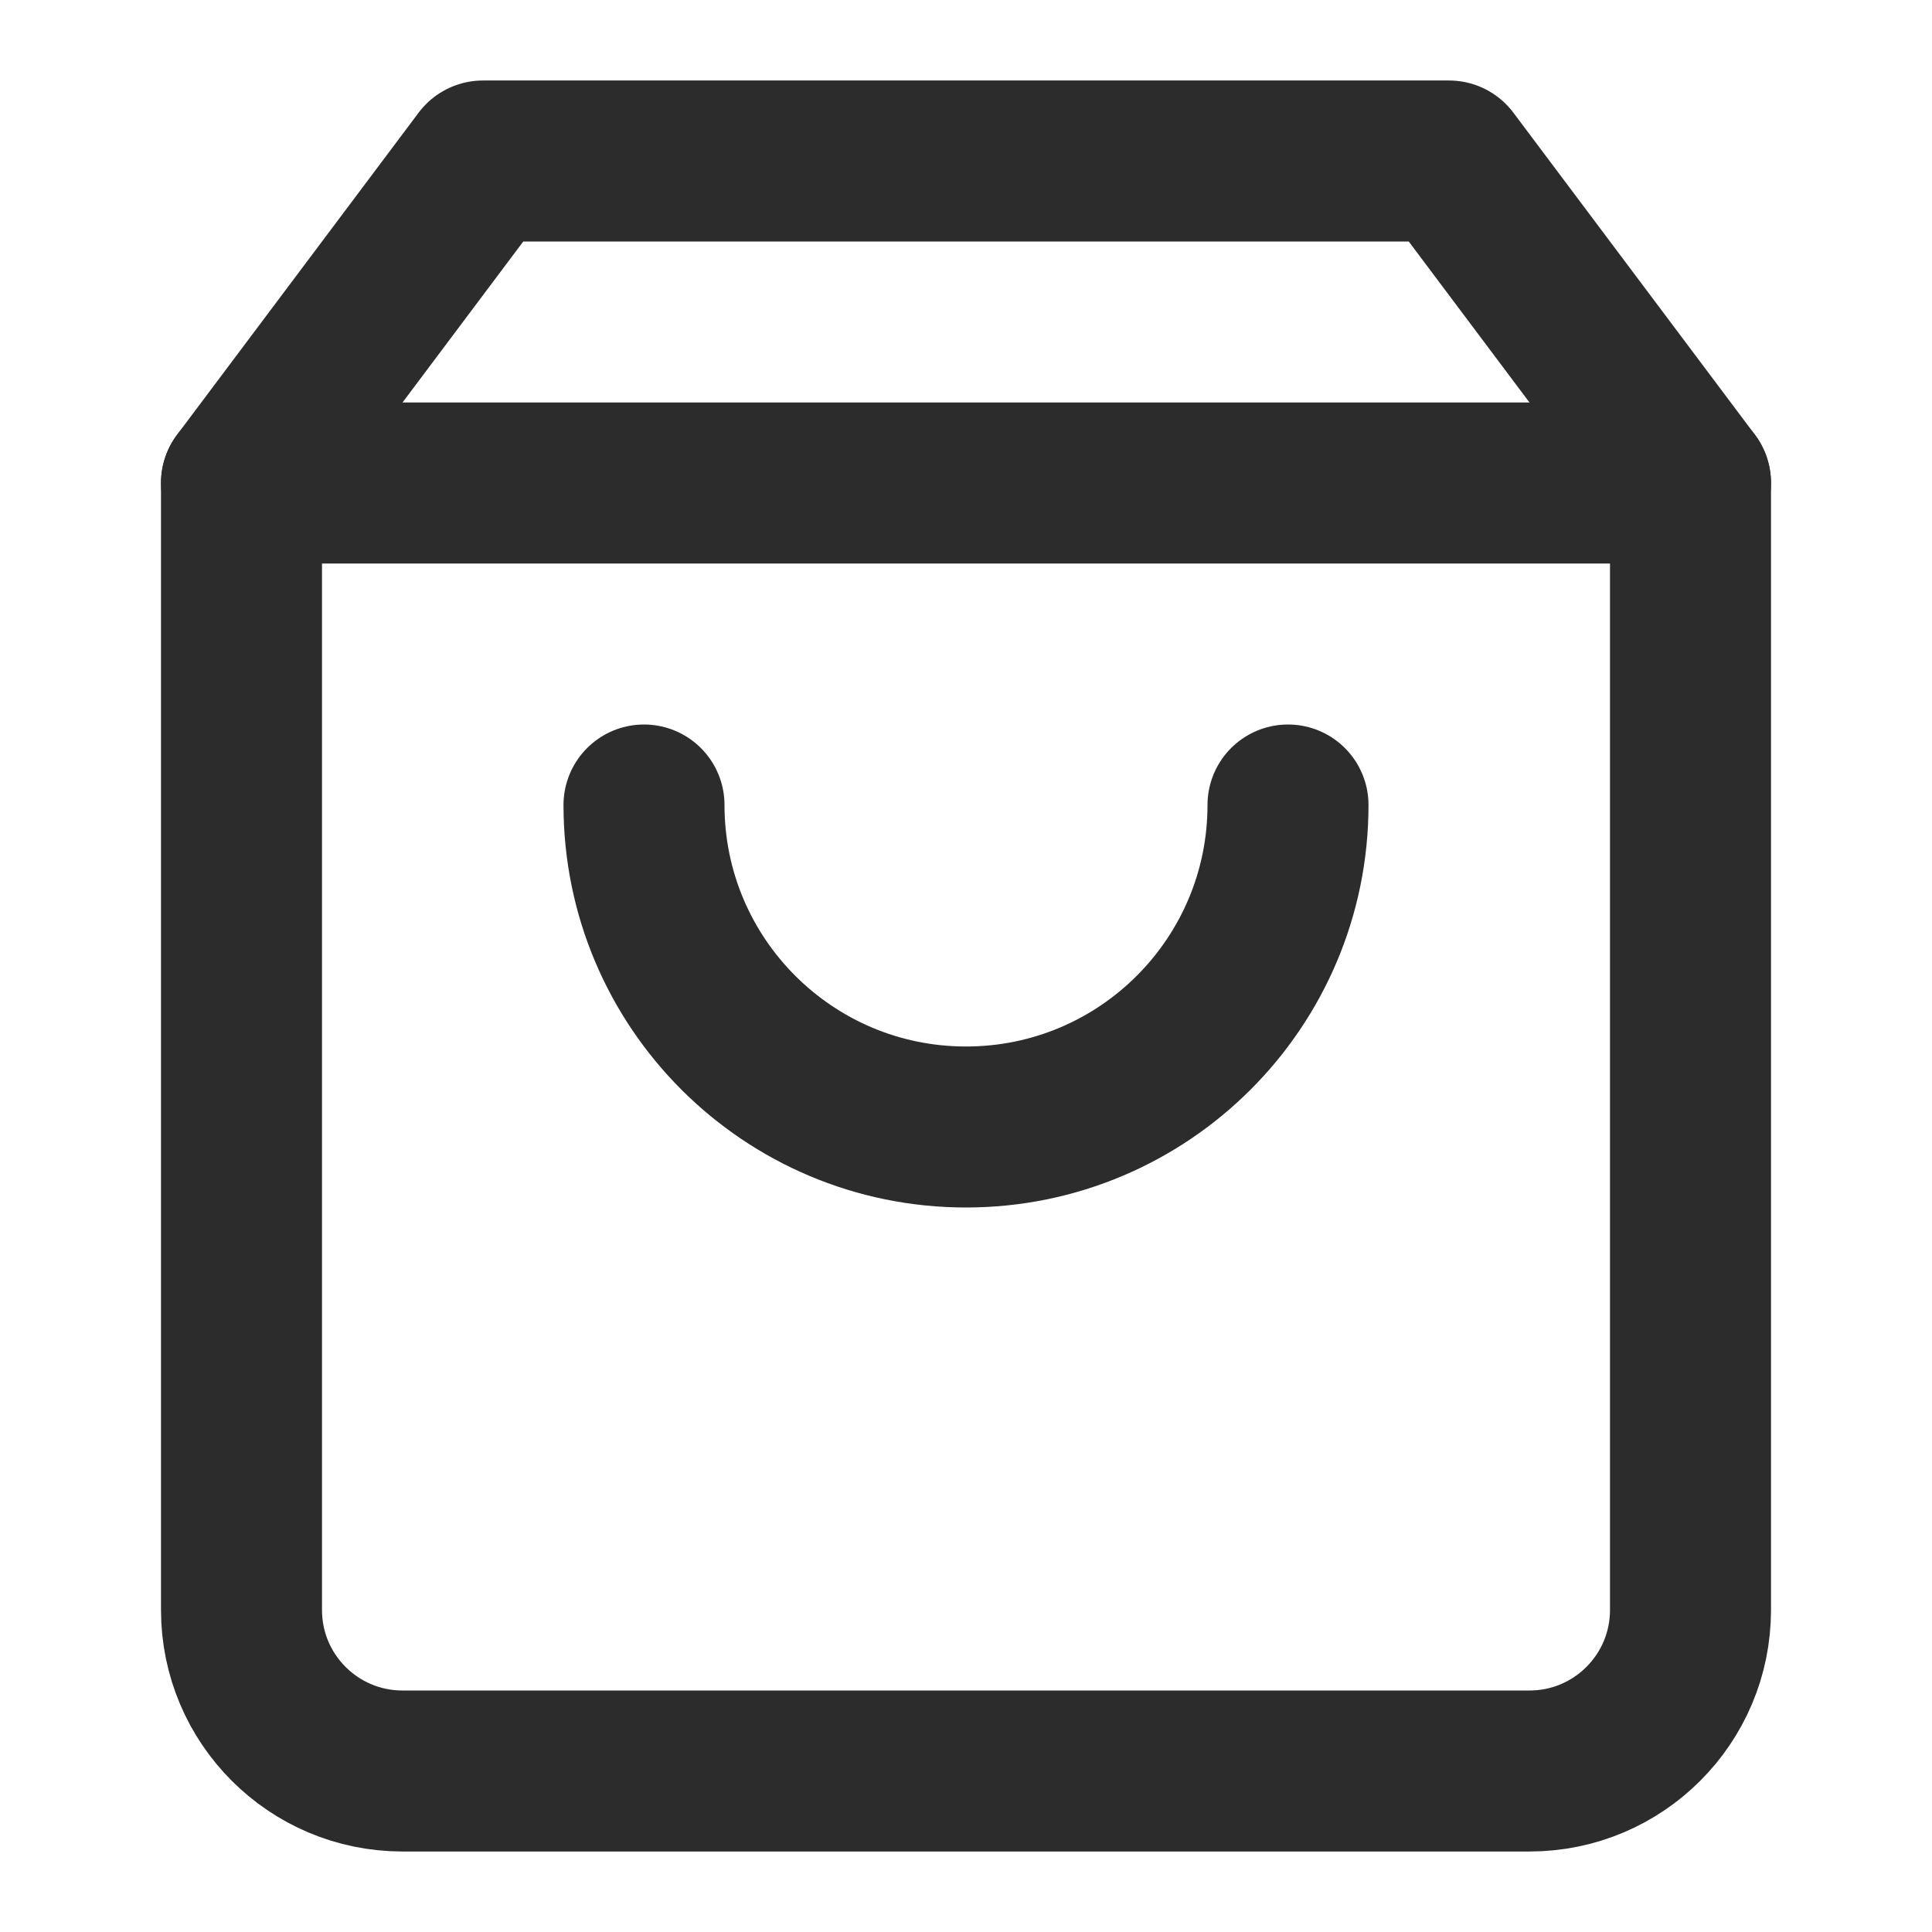
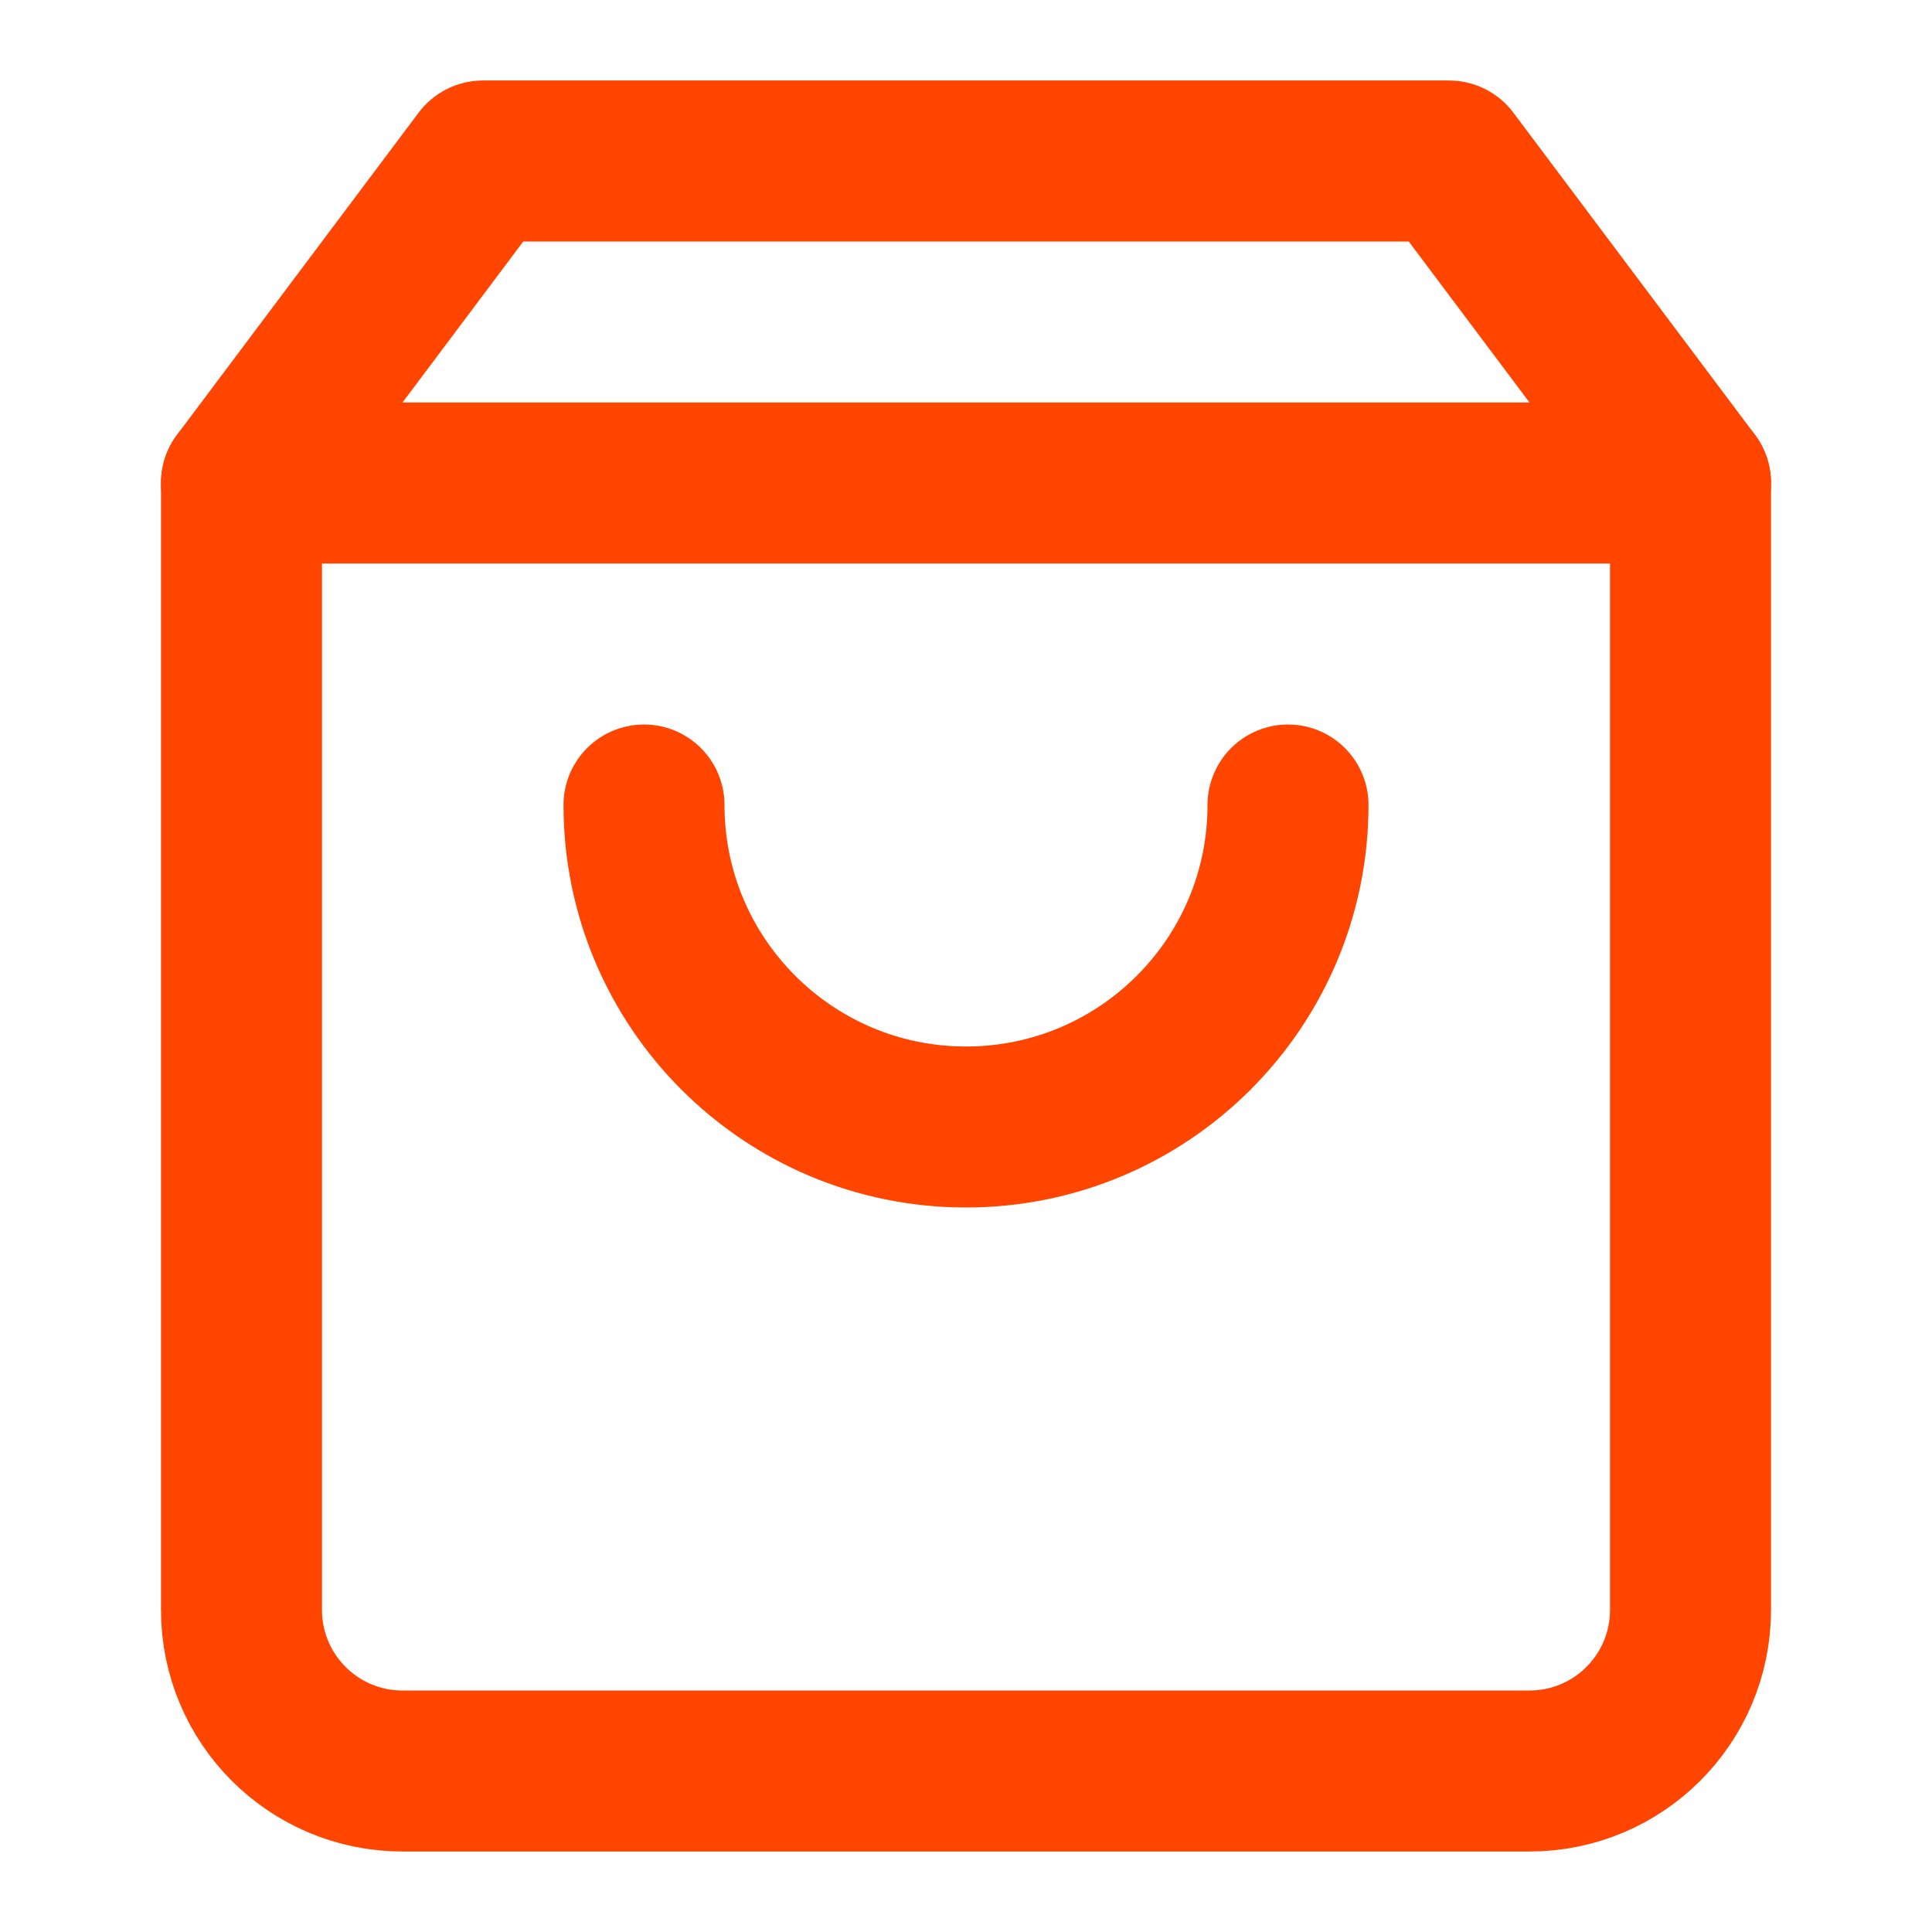
- <svg xmlns="http://www.w3.org/2000/svg" width="24" height="24" viewBox="0 0 24 24" fill="none" stroke="rgb(44, 44, 44)" stroke-width="2" stroke-linecap="round" stroke-linejoin="round" class="feather feather-shopping-bag">
+ <svg xmlns="http://www.w3.org/2000/svg" width="24" height="24" viewBox="0 0 24 24" fill="none" stroke="orangered" stroke-width="2" stroke-linecap="round" stroke-linejoin="round" class="feather feather-shopping-bag">
  <path d="M6 2L3 6v14a2 2 0 0 0 2 2h14a2 2 0 0 0 2-2V6l-3-4z" />
  <line x1="3" y1="6" x2="21" y2="6" />
  <path d="M16 10a4 4 0 0 1-8 0" />
</svg>
